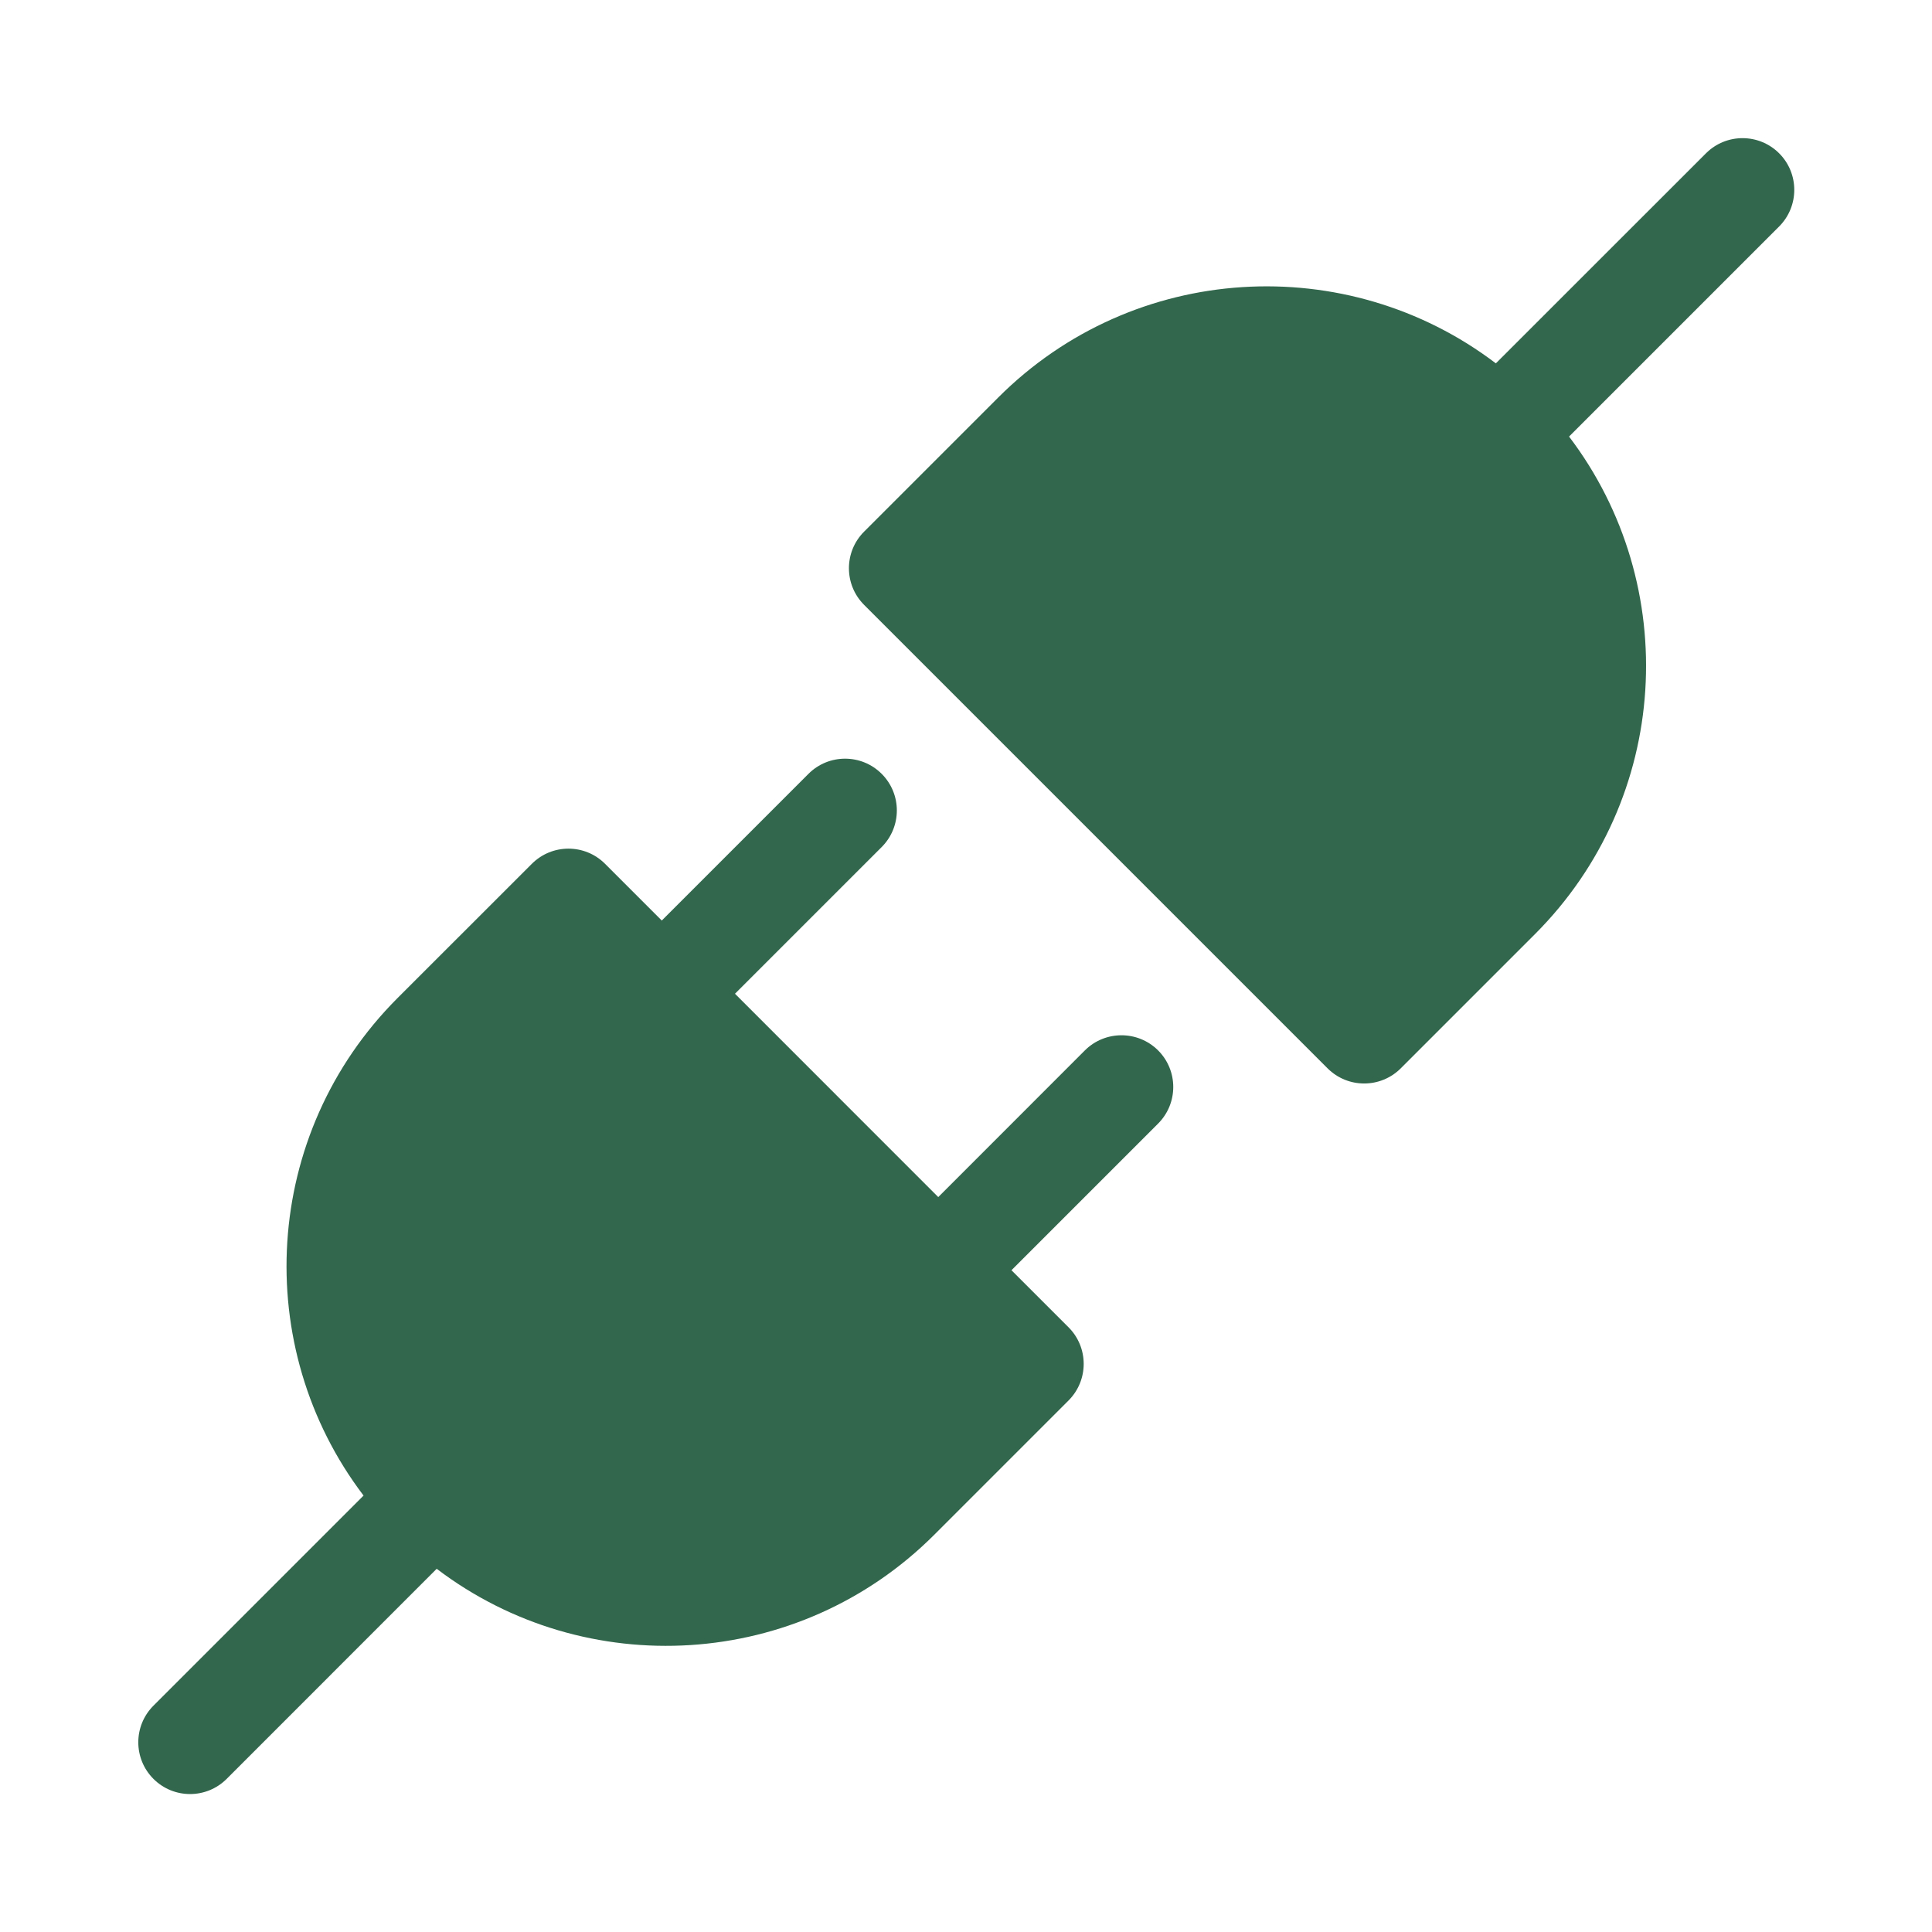
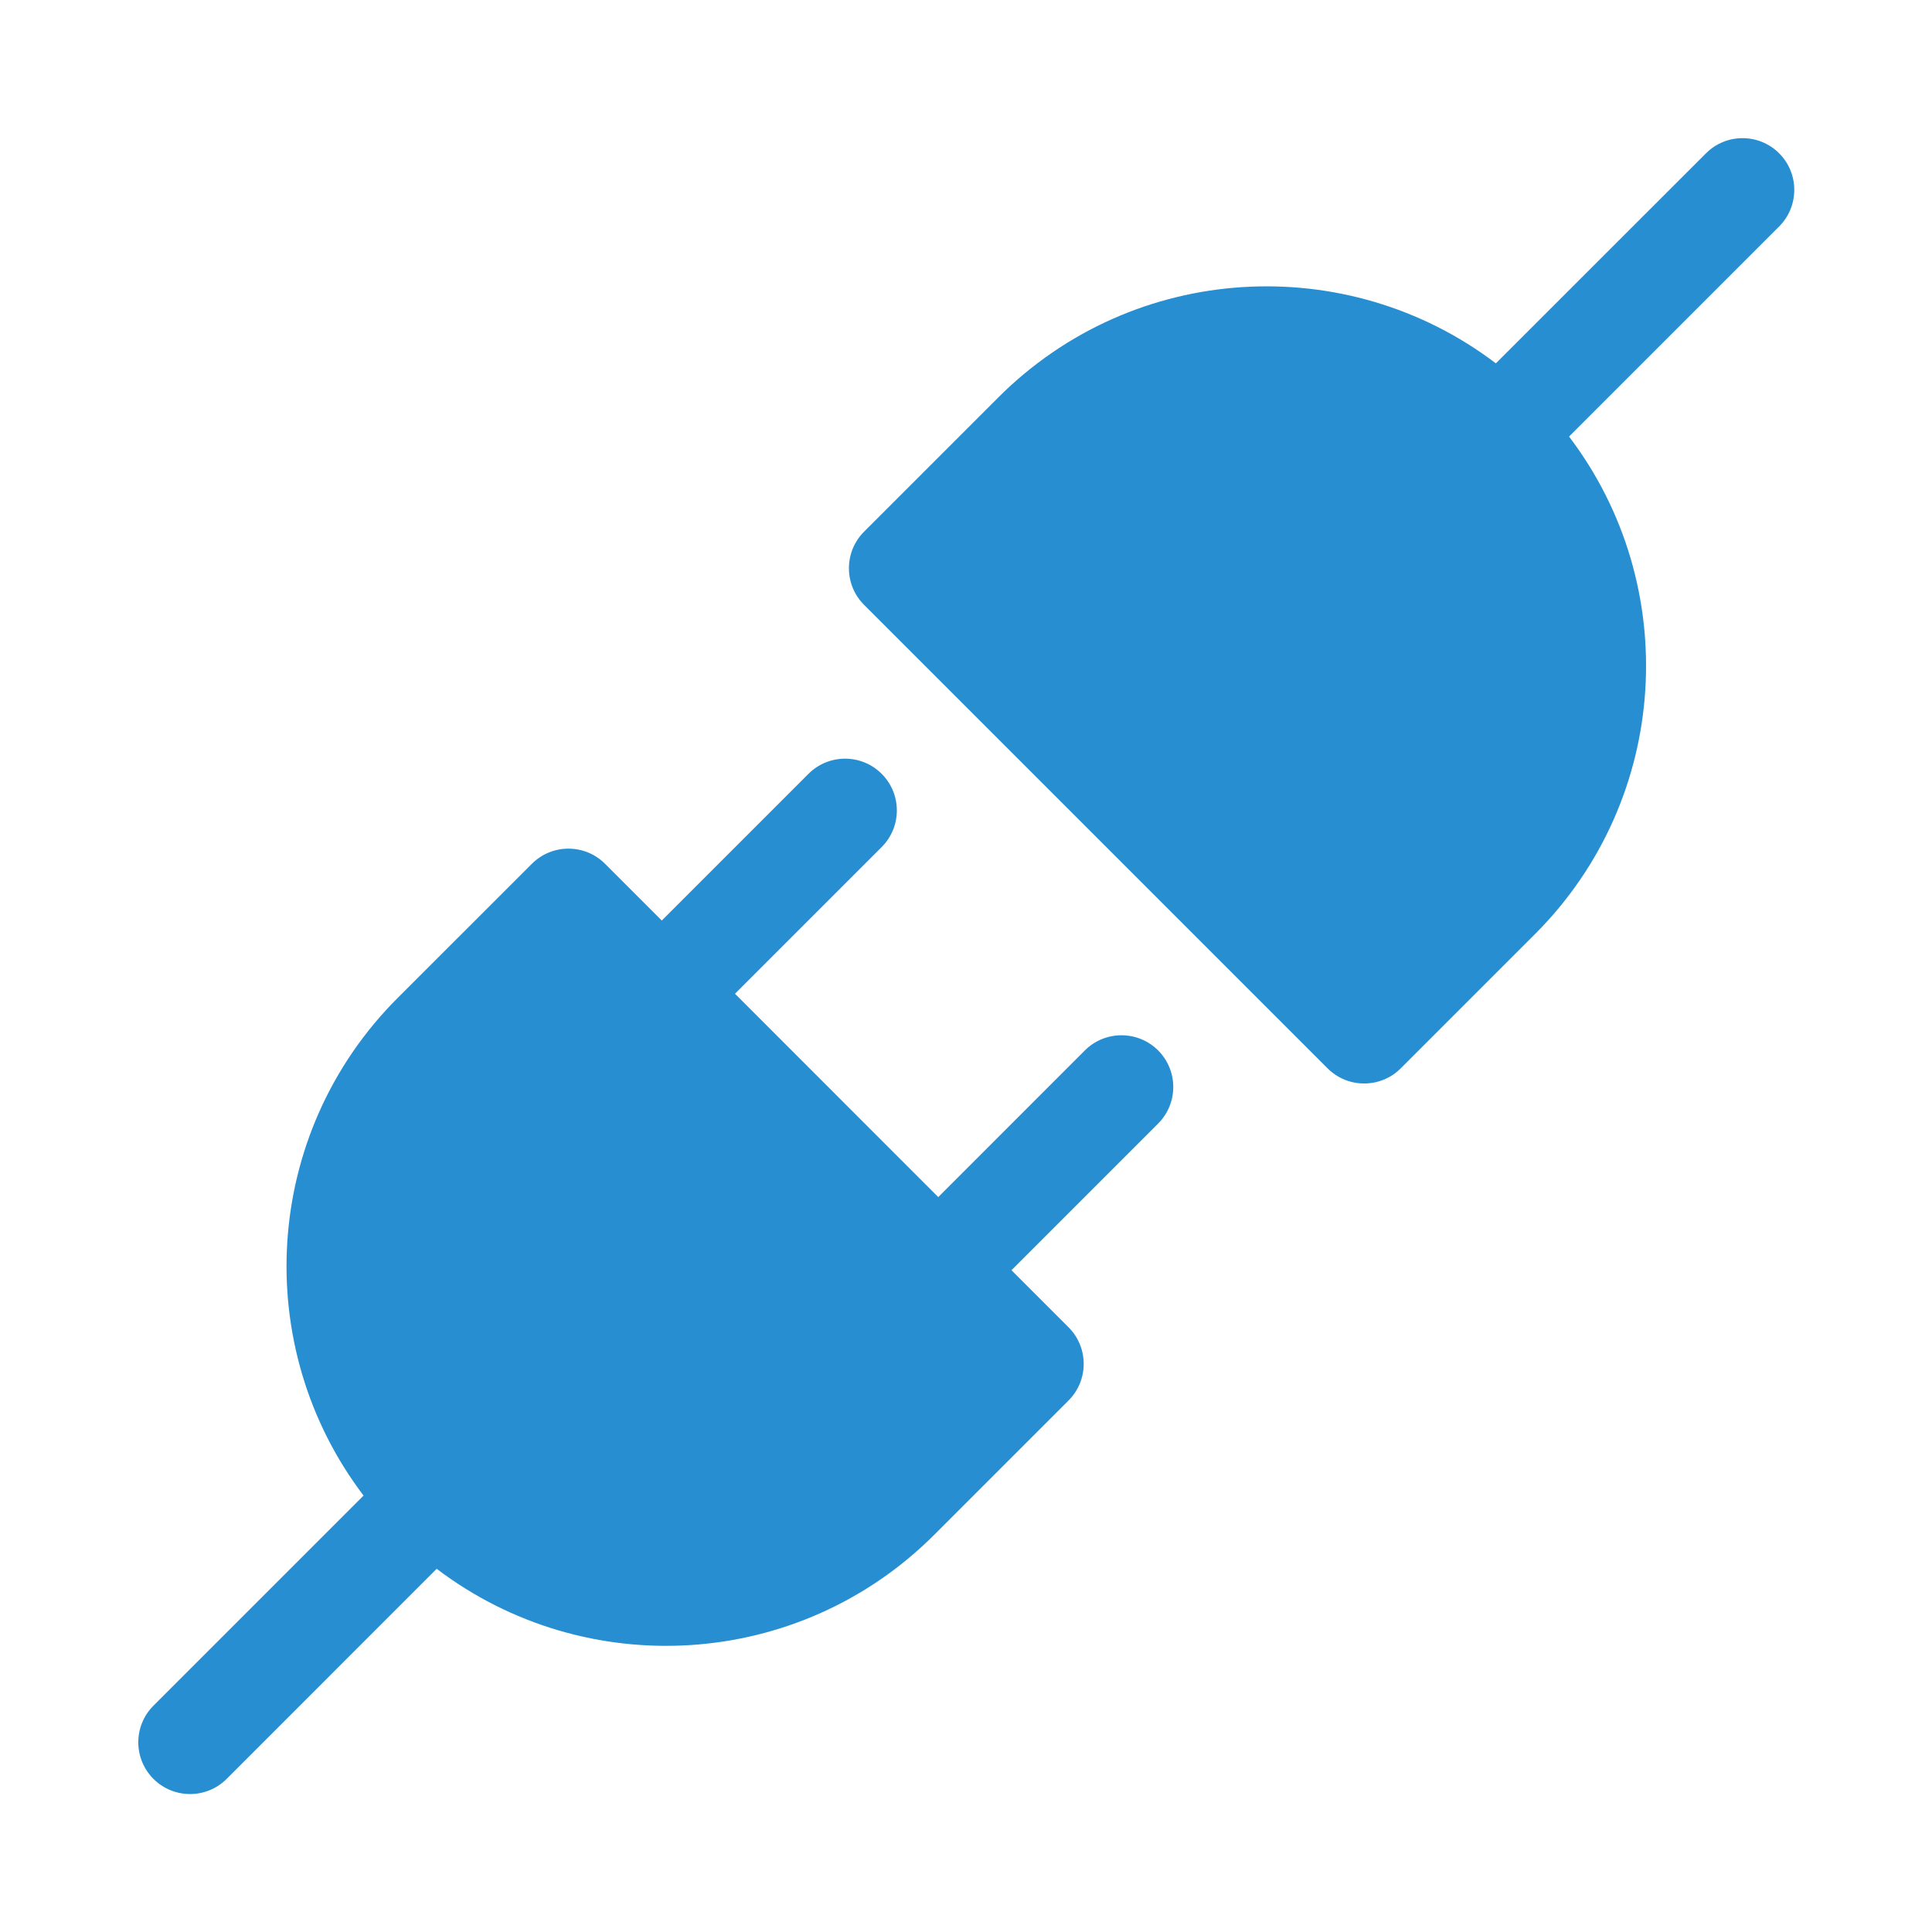
- <svg width="24px" height="24px" viewBox="0 0 28 28" fill="#33674D">
-   <path d="M22.74 6.327C24.378 8.483 24.213 11.571 22.245 13.539L20.301 15.483C20.008 15.776 19.533 15.776 19.24 15.483L12.523 8.766C12.23 8.473 12.23 7.998 12.523 7.705L14.467 5.761C16.435 3.793 19.524 3.628 21.679 5.266L24.724 2.222C25.017 1.929 25.492 1.929 25.785 2.222C26.077 2.514 26.077 2.989 25.785 3.282L22.74 6.327Z" fill="#33674D" />
-   <path d="M12.778 12.276C13.071 11.983 13.071 11.508 12.778 11.215C12.485 10.922 12.01 10.922 11.717 11.215L9.591 13.341L8.769 12.519C8.476 12.226 8.001 12.226 7.708 12.519L5.763 14.463C3.795 16.431 3.631 19.52 5.269 21.675L2.224 24.72C1.931 25.013 1.931 25.488 2.224 25.781C2.517 26.074 2.992 26.074 3.285 25.781L6.329 22.736C8.485 24.375 11.573 24.21 13.541 22.242L15.486 20.297C15.779 20.004 15.779 19.529 15.486 19.236L14.659 18.409L16.784 16.284C17.077 15.991 17.077 15.516 16.784 15.223C16.491 14.931 16.016 14.931 15.723 15.223L13.598 17.349L10.652 14.402L12.778 12.276Z" fill="#33674D" />
+ <svg width="24px" height="24px" viewBox="0 0 28 28" fill="#278ED1">
+   <path d="M22.74 6.327C24.378 8.483 24.213 11.571 22.245 13.539L20.301 15.483C20.008 15.776 19.533 15.776 19.24 15.483L12.523 8.766C12.23 8.473 12.23 7.998 12.523 7.705L14.467 5.761C16.435 3.793 19.524 3.628 21.679 5.266L24.724 2.222C25.017 1.929 25.492 1.929 25.785 2.222C26.077 2.514 26.077 2.989 25.785 3.282L22.74 6.327Z" fill="#278ED1" />
+   <path d="M12.778 12.276C13.071 11.983 13.071 11.508 12.778 11.215C12.485 10.922 12.01 10.922 11.717 11.215L9.591 13.341L8.769 12.519C8.476 12.226 8.001 12.226 7.708 12.519L5.763 14.463C3.795 16.431 3.631 19.52 5.269 21.675L2.224 24.72C1.931 25.013 1.931 25.488 2.224 25.781C2.517 26.074 2.992 26.074 3.285 25.781L6.329 22.736C8.485 24.375 11.573 24.21 13.541 22.242L15.486 20.297C15.779 20.004 15.779 19.529 15.486 19.236L14.659 18.409L16.784 16.284C17.077 15.991 17.077 15.516 16.784 15.223C16.491 14.931 16.016 14.931 15.723 15.223L13.598 17.349L10.652 14.402L12.778 12.276Z" fill="#278ED1" />
</svg>
